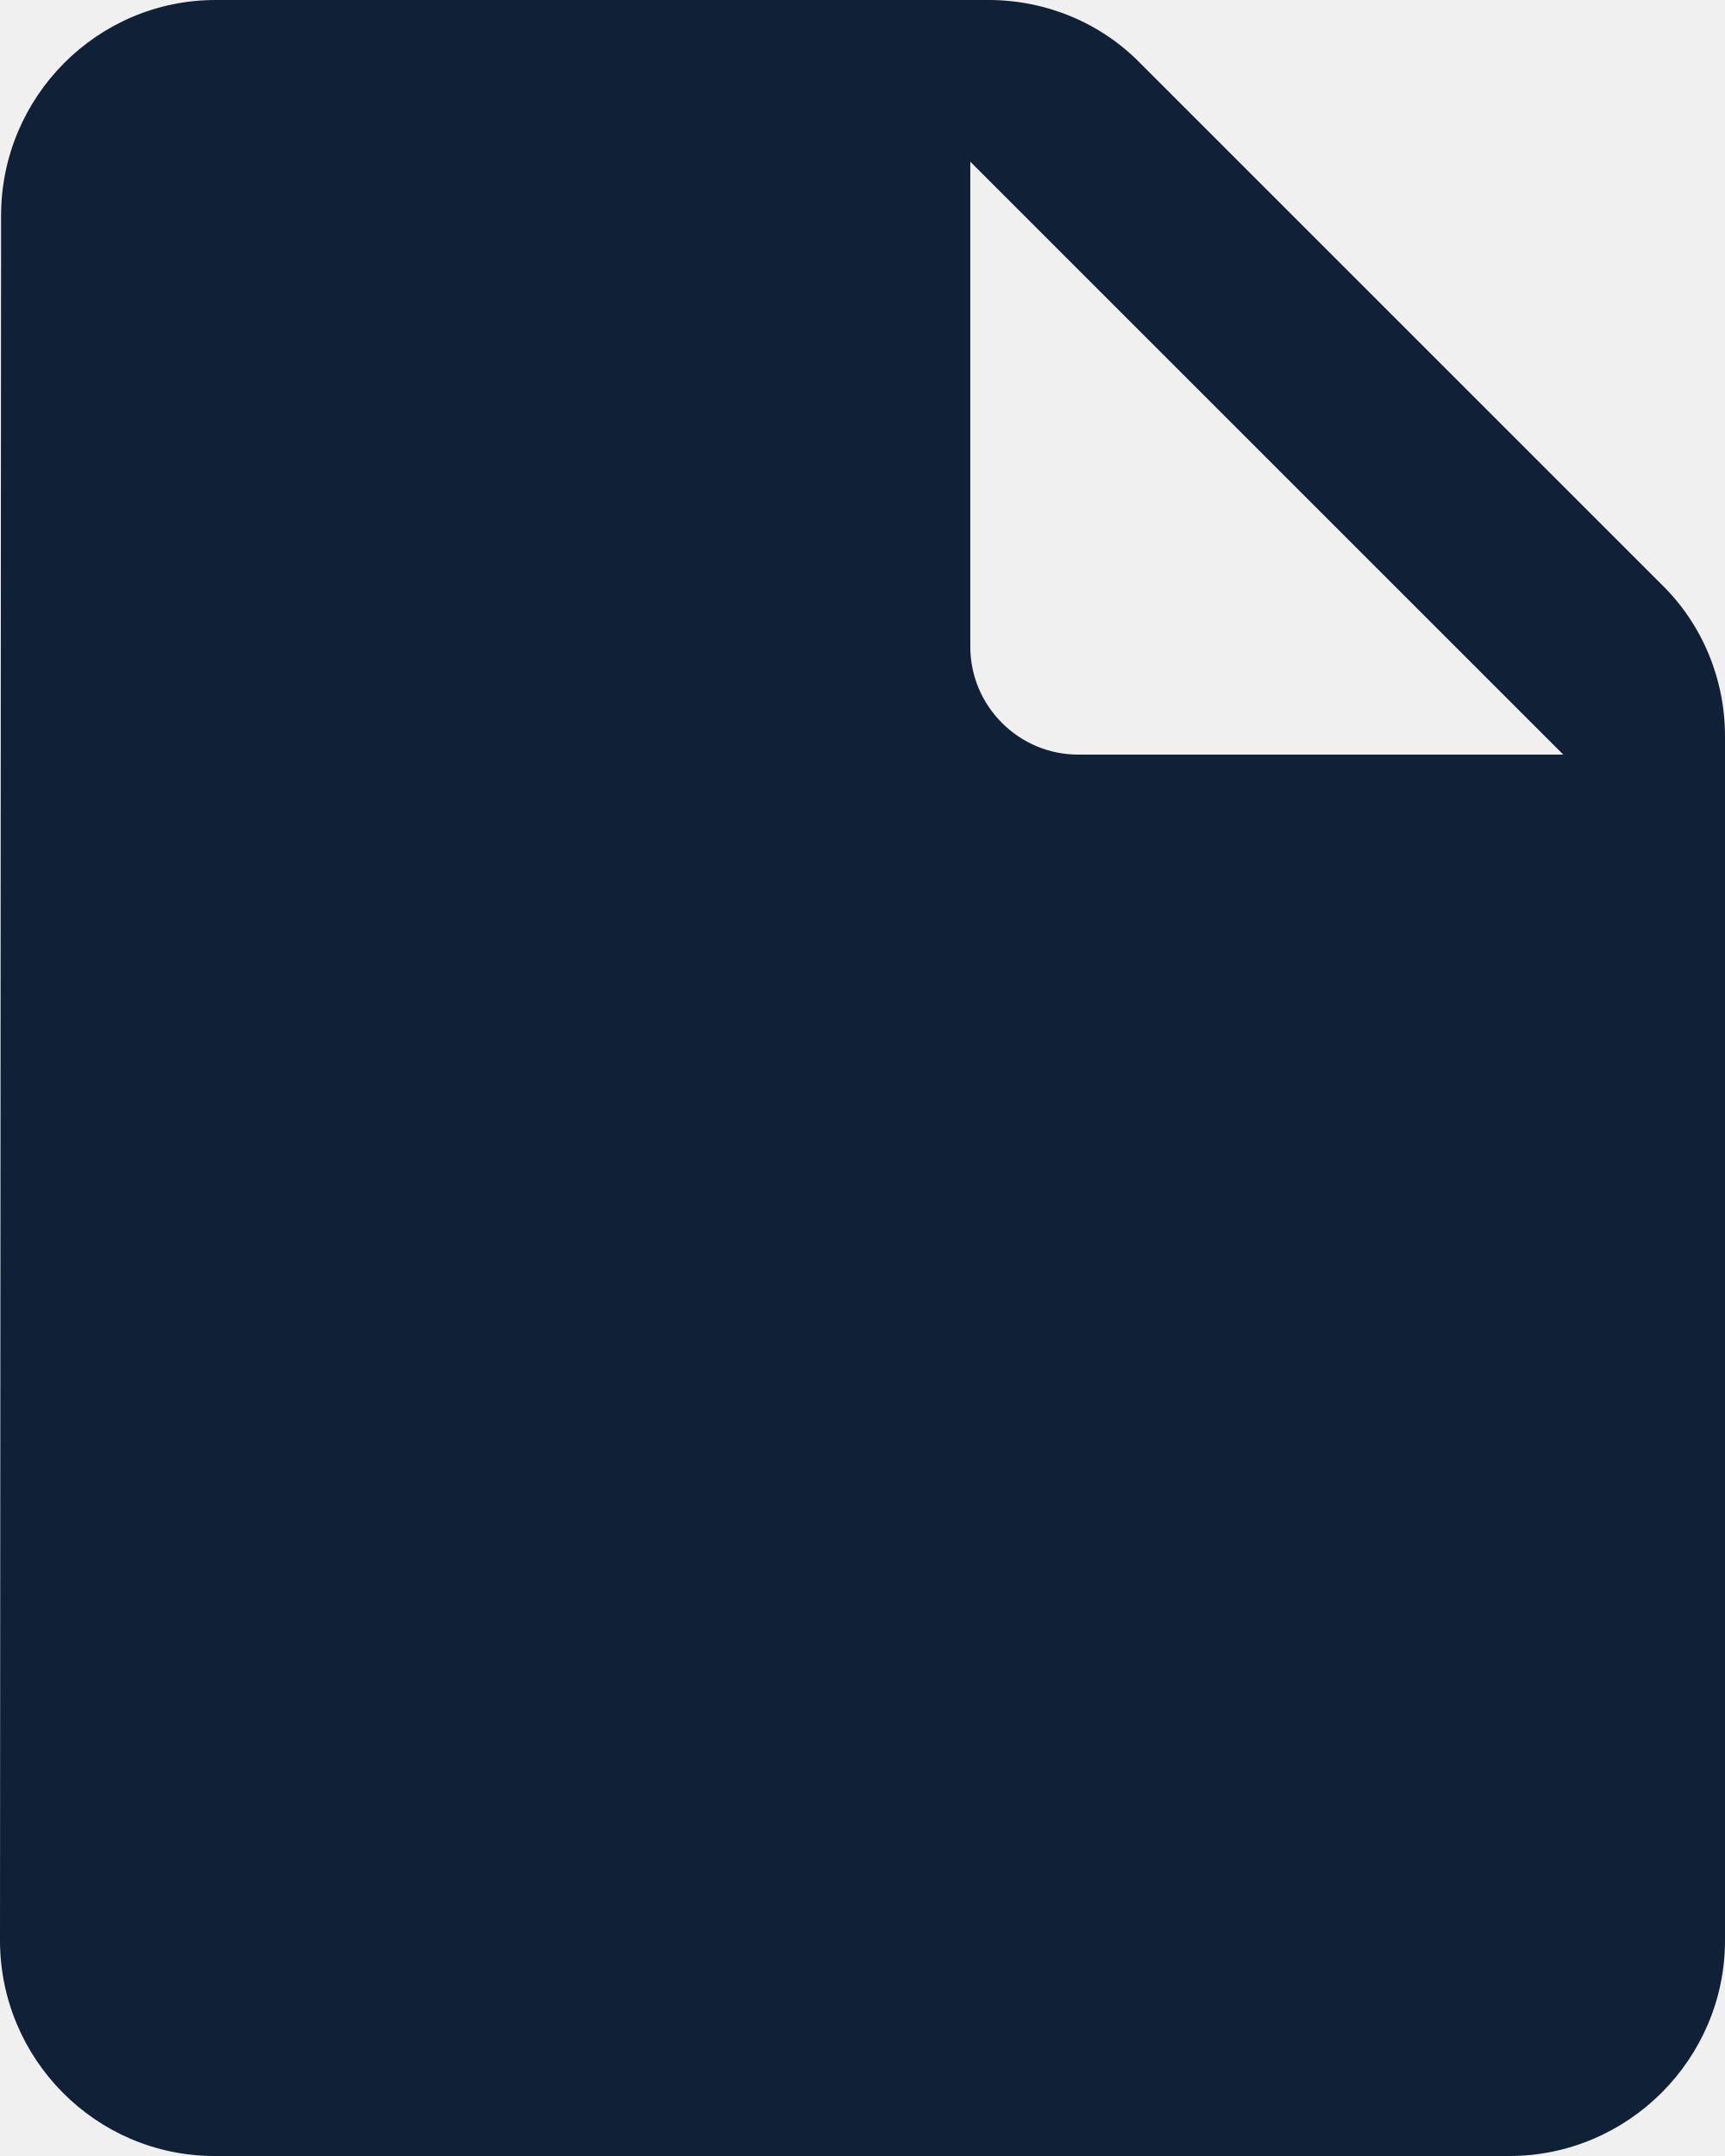
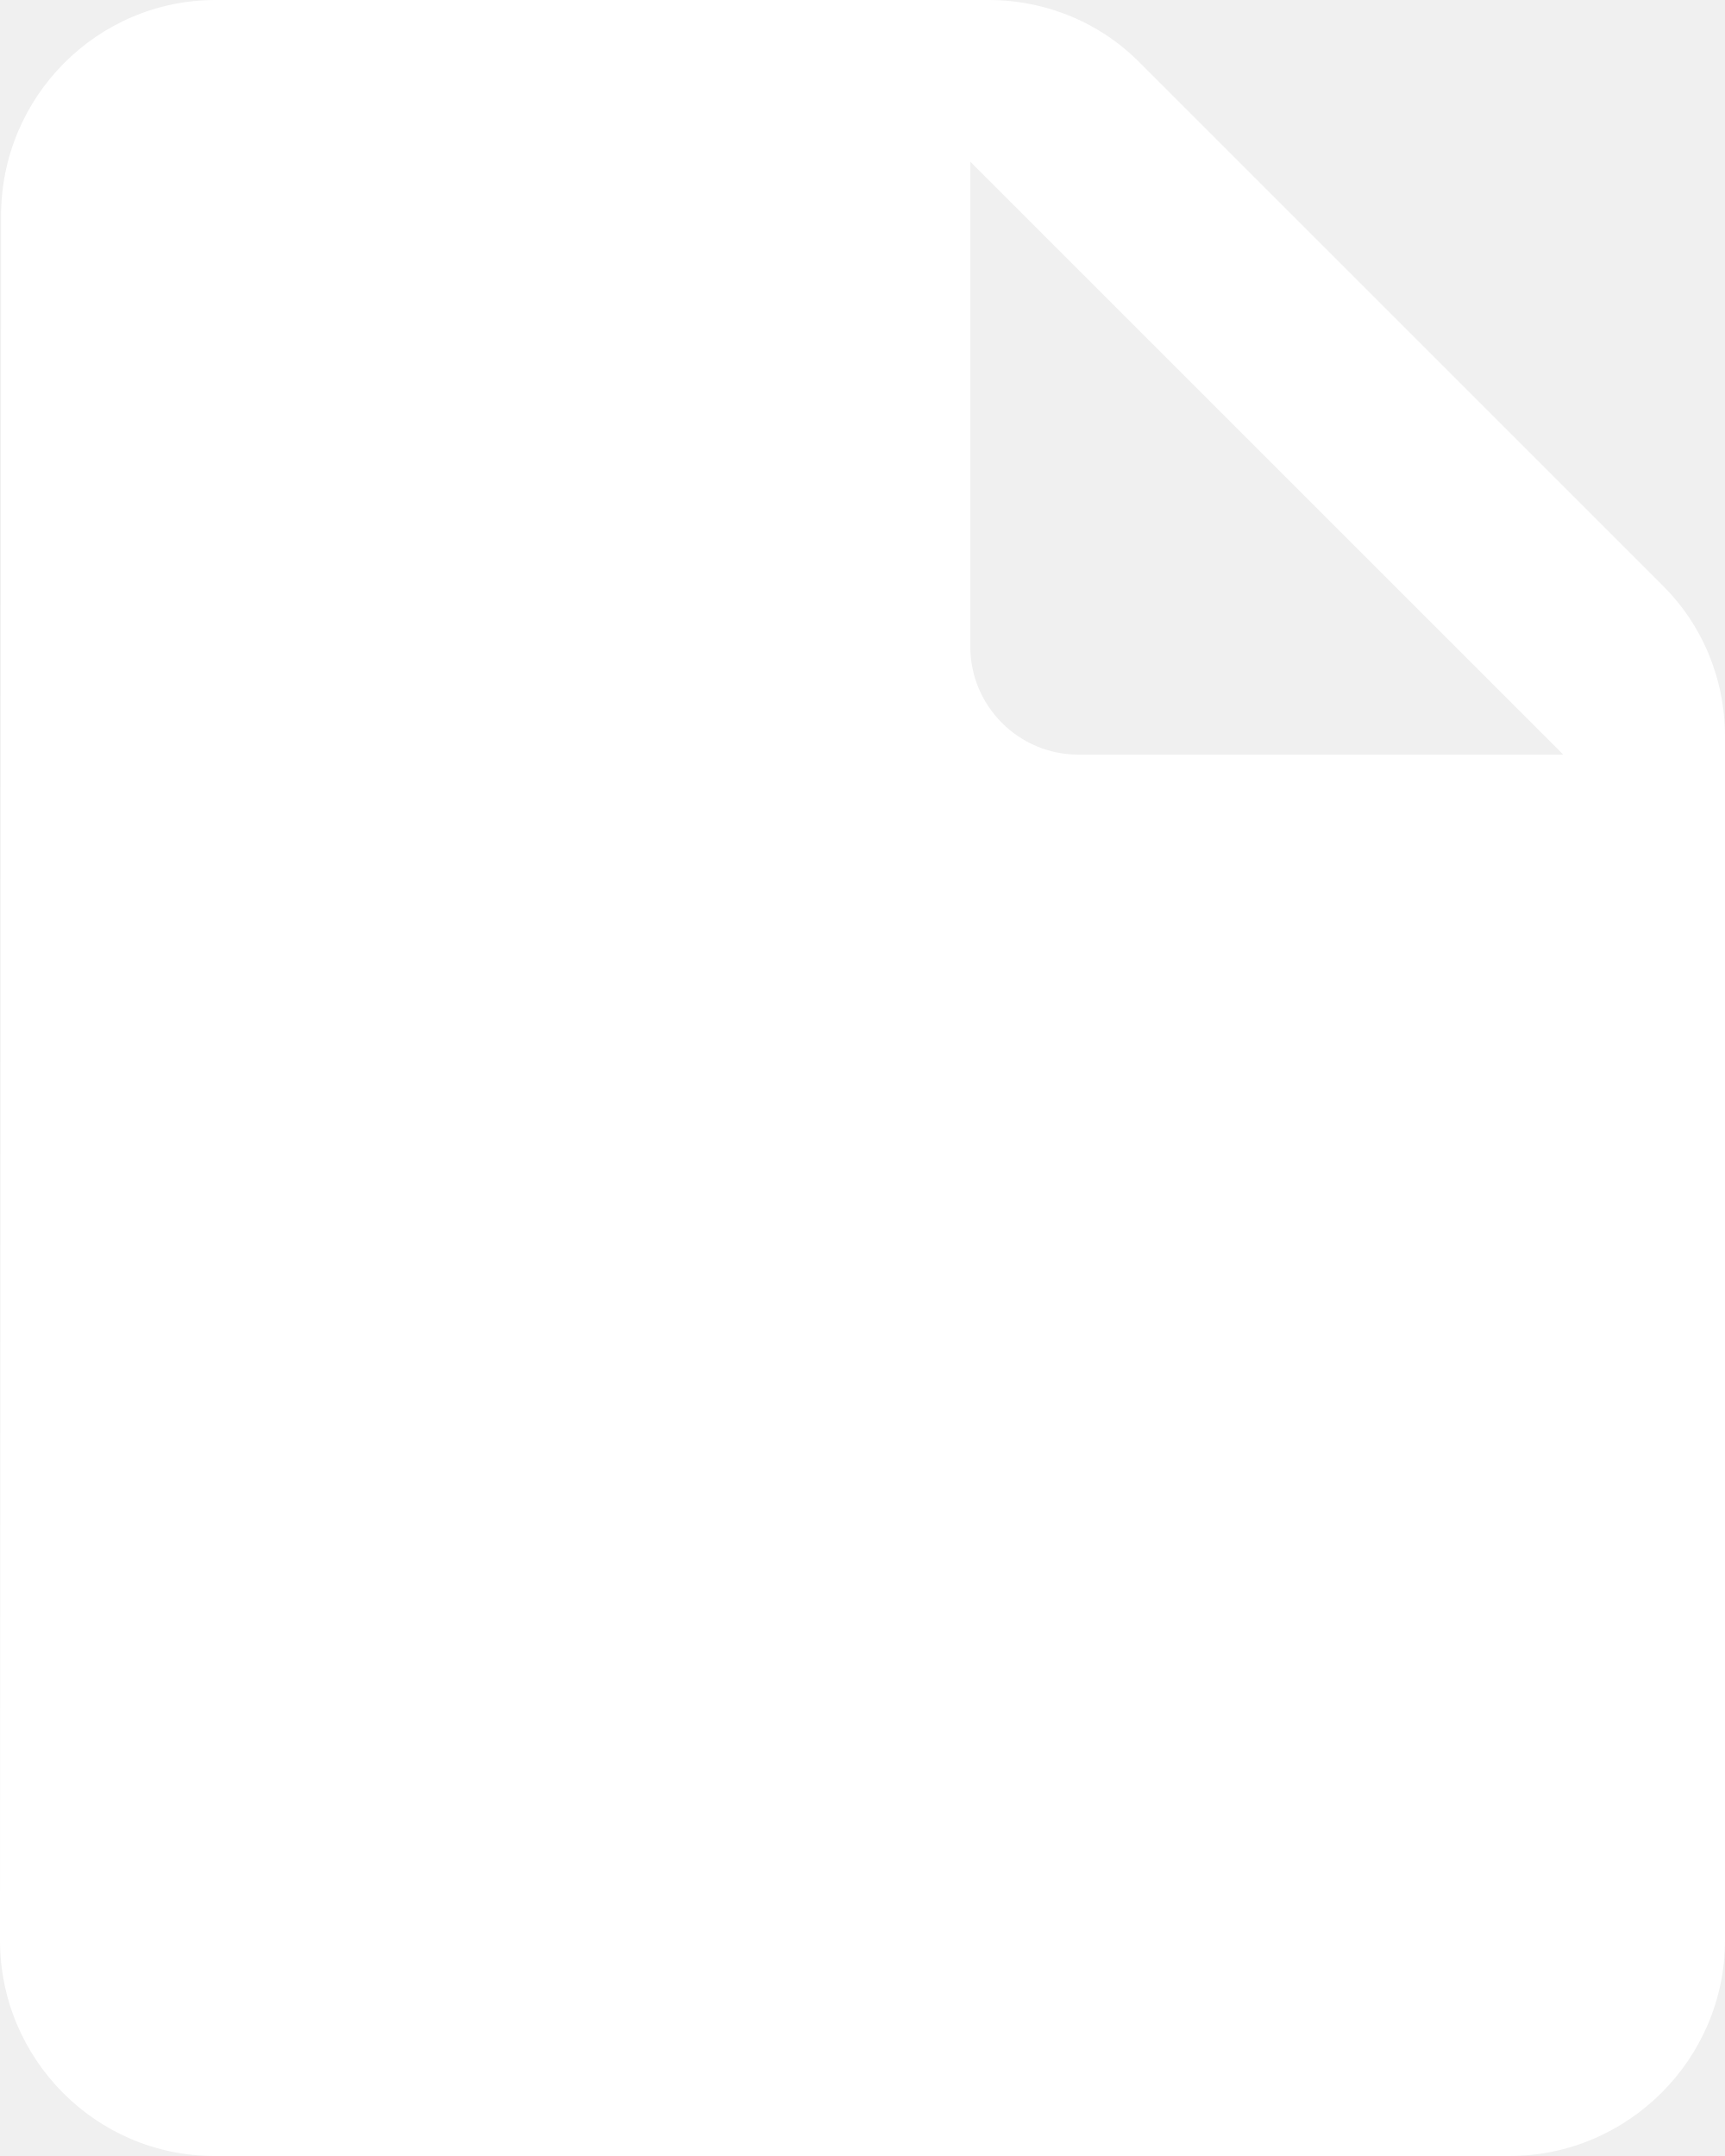
<svg xmlns="http://www.w3.org/2000/svg" width="16" height="20" viewBox="0 0 16 20" fill="none">
-   <path d="M2 0C0.9 0 0.01 0.9 0.01 2L0 18C0 19.1 0.89 20 1.99 20H14C15.1 20 16 19.1 16 18V6.83C16 6.3 15.79 5.79 15.41 5.42L10.58 0.59C10.21 0.21 9.7 0 9.17 0H2ZM9 6V1.5L14.5 7H10C9.45 7 9 6.55 9 6Z" fill="#0F2037" />
+   <path d="M2 0C0.9 0 0.01 0.9 0.01 2L0 18C0 19.1 0.89 20 1.99 20H14C15.1 20 16 19.1 16 18V6.83C16 6.3 15.79 5.79 15.41 5.42L10.58 0.59C10.21 0.21 9.7 0 9.17 0H2ZM9 6V1.5L14.5 7H10C9.45 7 9 6.55 9 6Z" fill="white" />
</svg>
